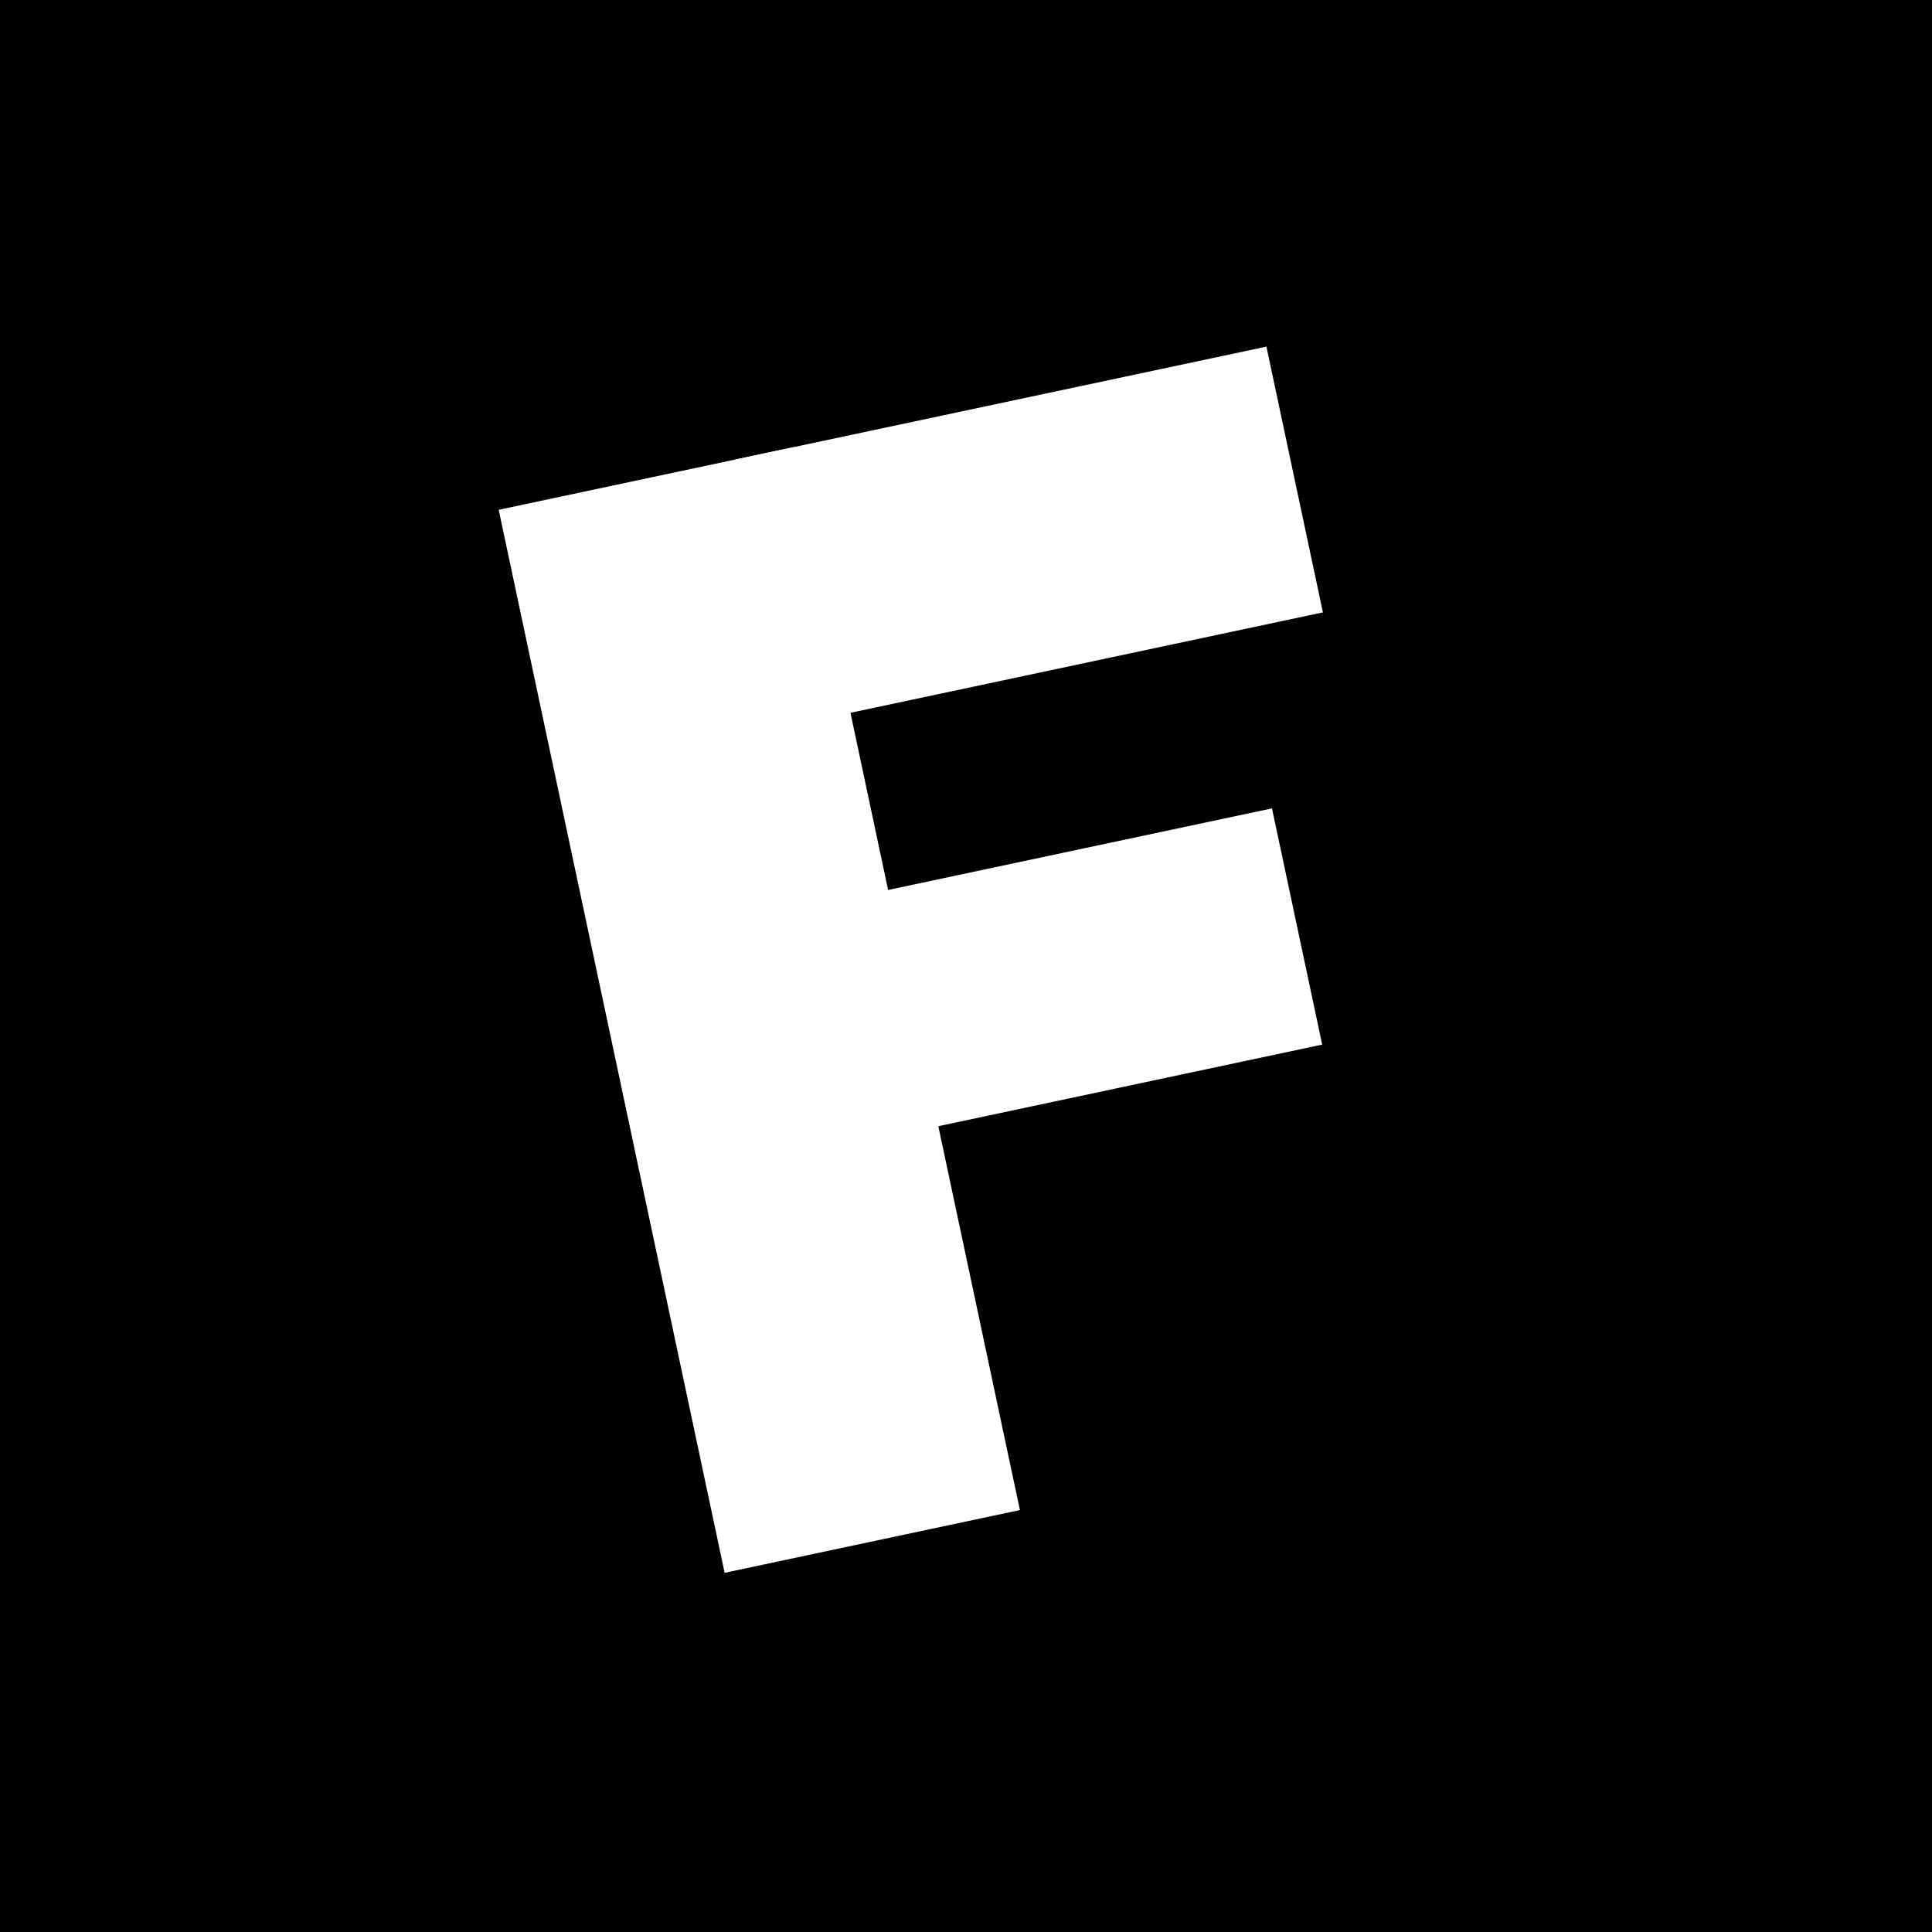
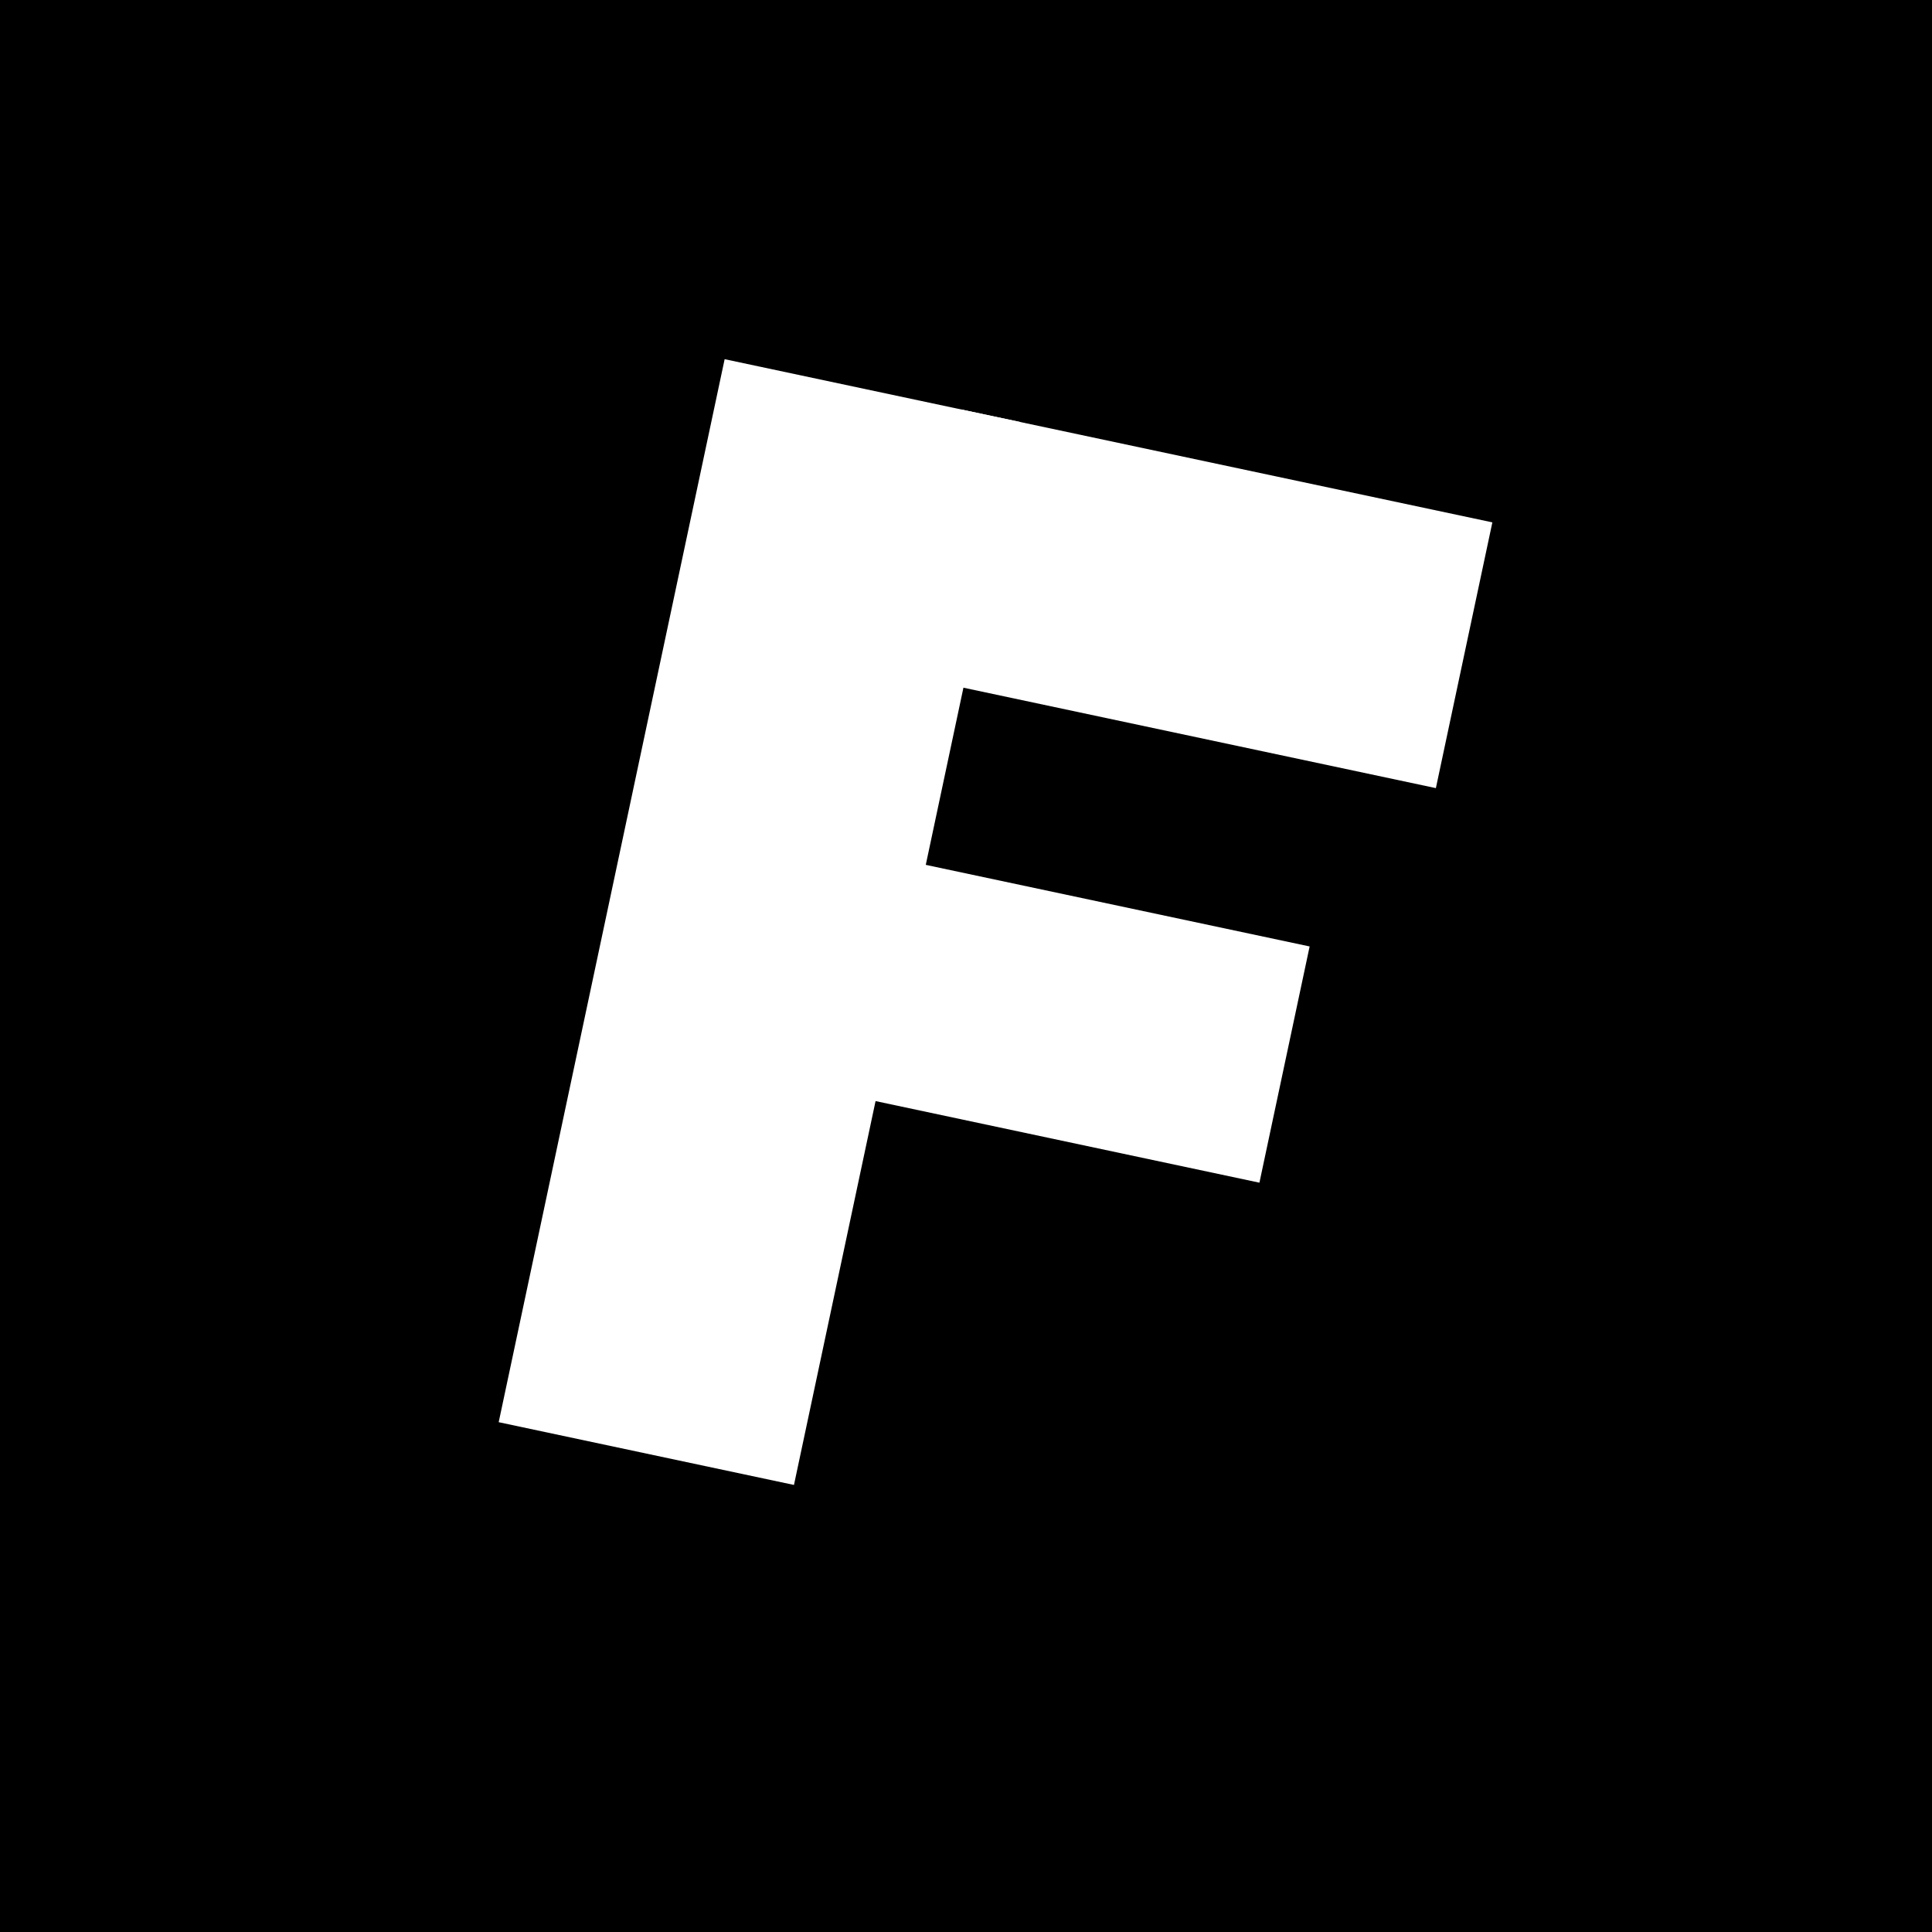
<svg xmlns="http://www.w3.org/2000/svg" viewBox="0 0 64 64" role="img" aria-label="FrancoFacta favicon">
  <rect width="64" height="64" fill="#000000" />
-   <g fill="#ffffff" transform="rotate(-12 32 32)">
+   <g fill="#ffffff" transform="rotate(12 32 32)">
    <rect x="20" y="14" width="10" height="36" />
    <rect x="28" y="14" width="18" height="9" />
    <rect x="28" y="29" width="15" height="8" />
  </g>
</svg>
